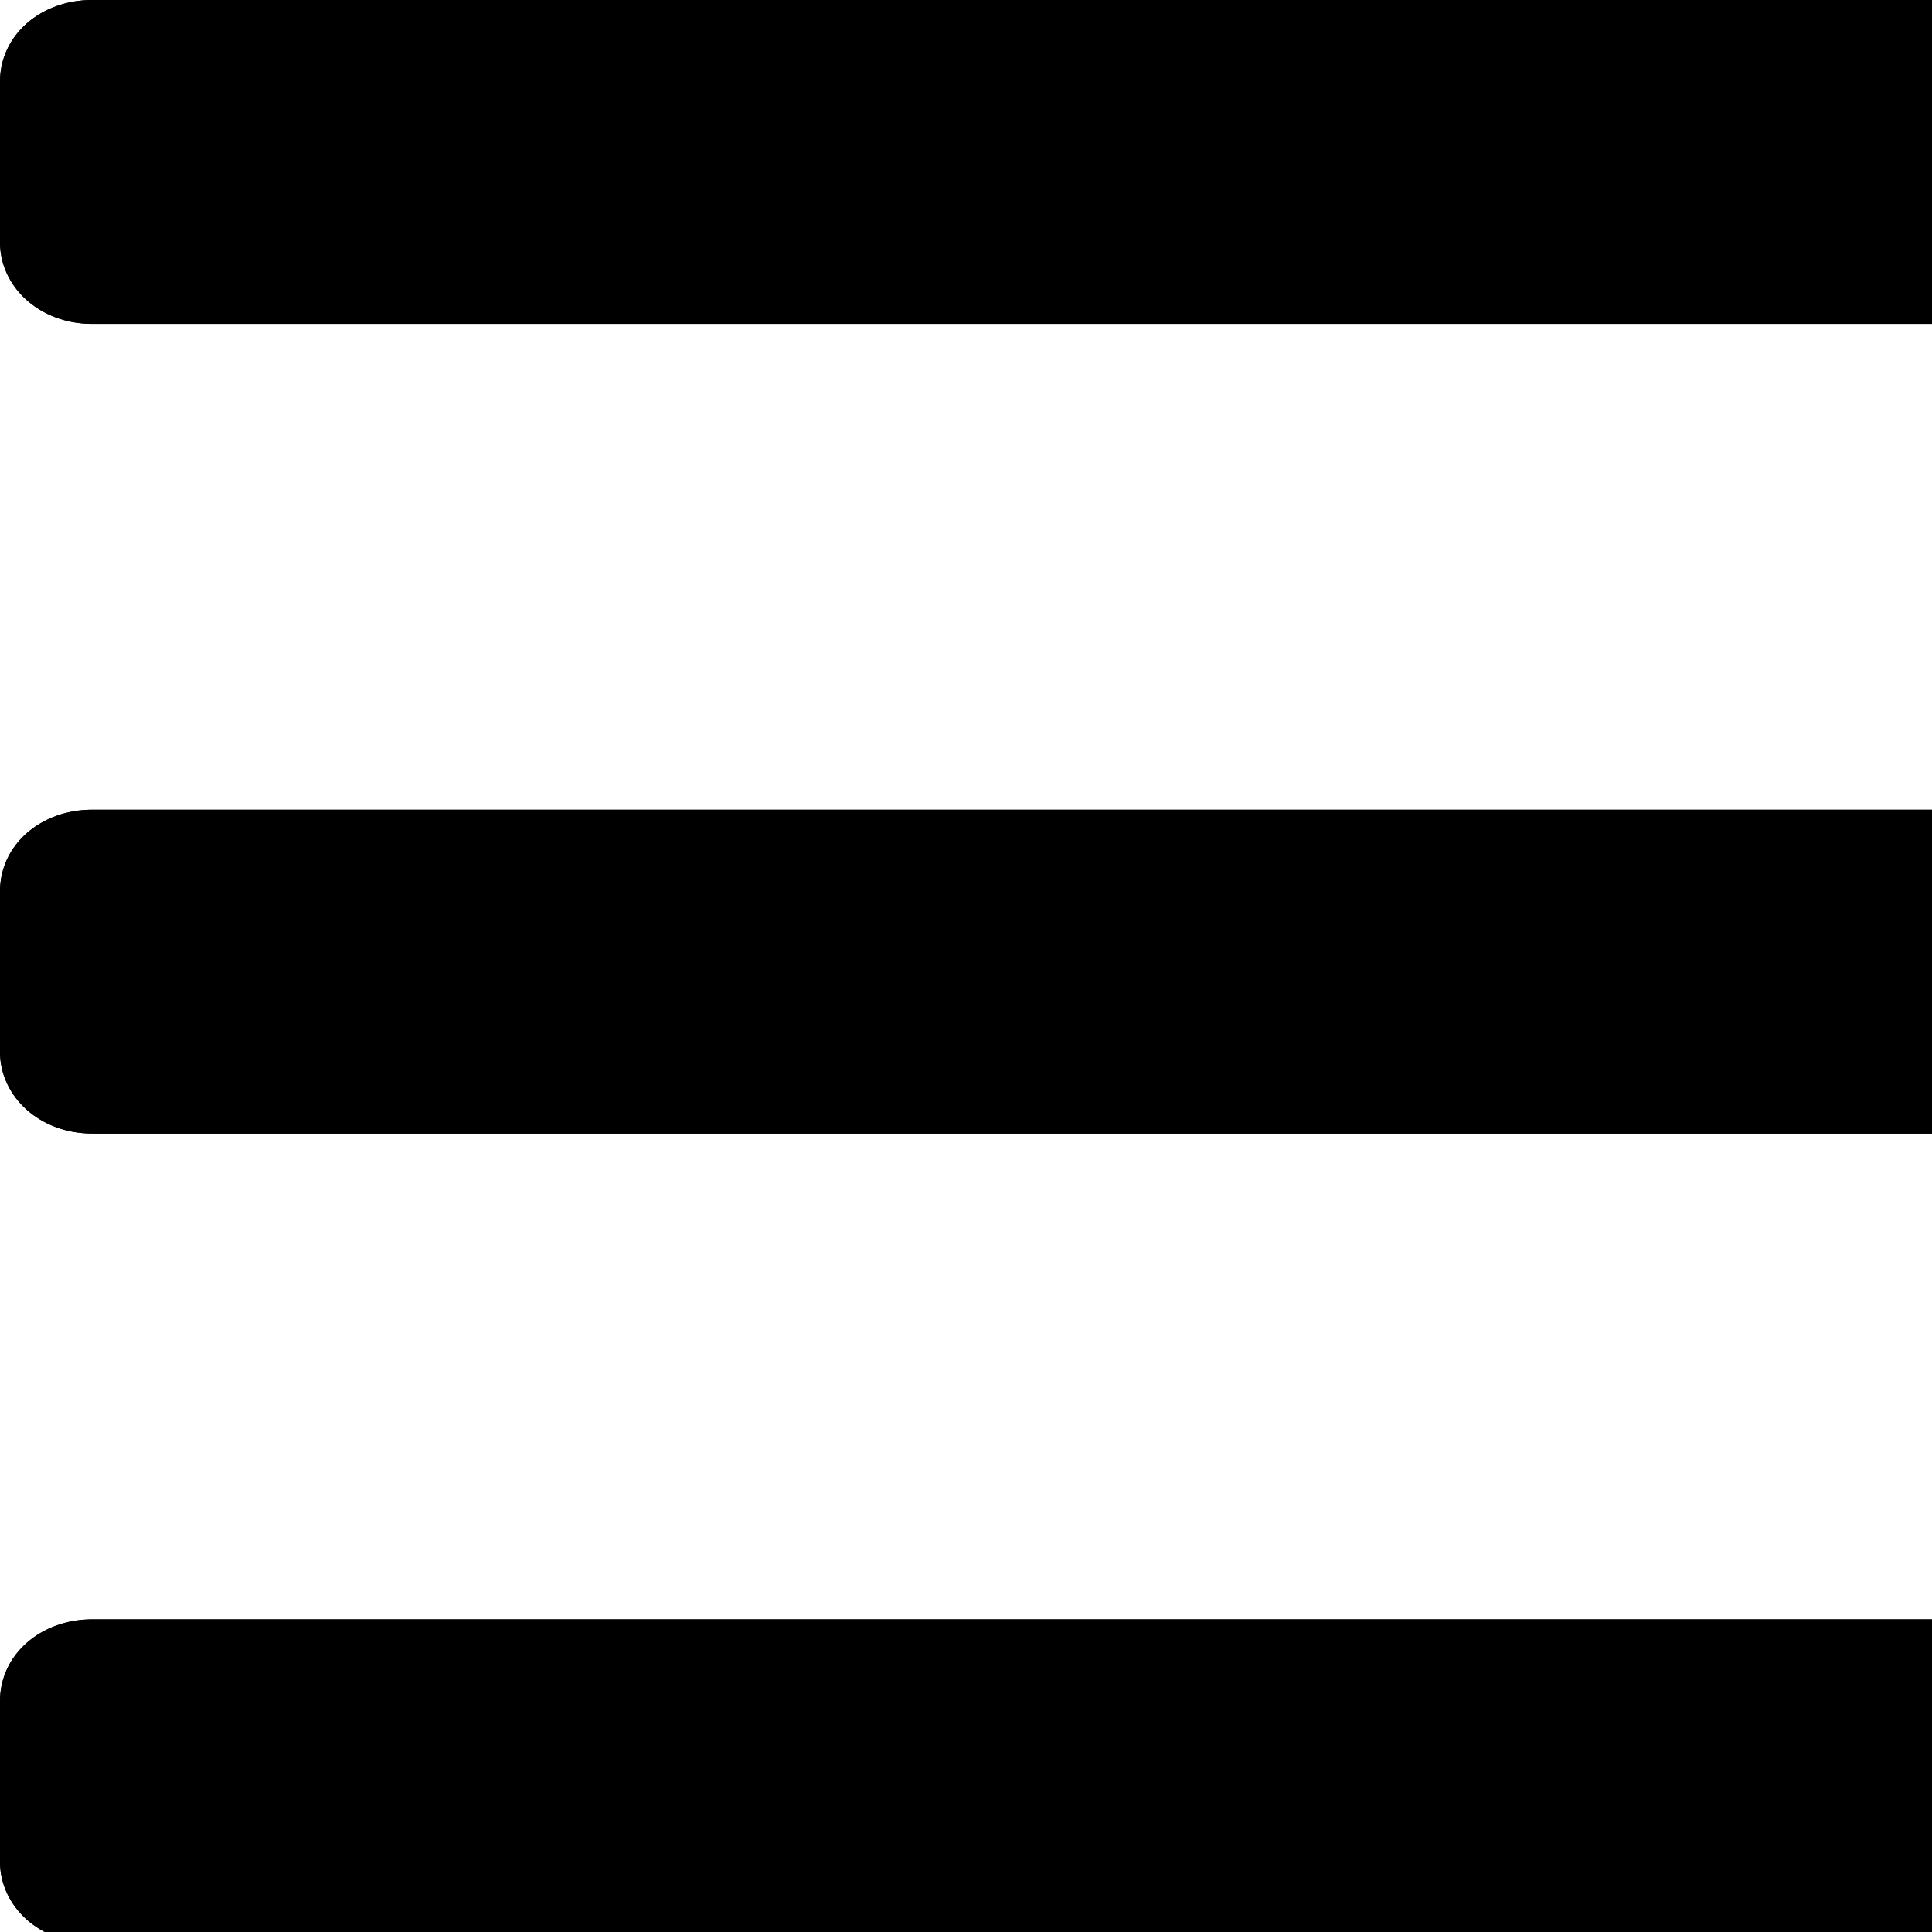
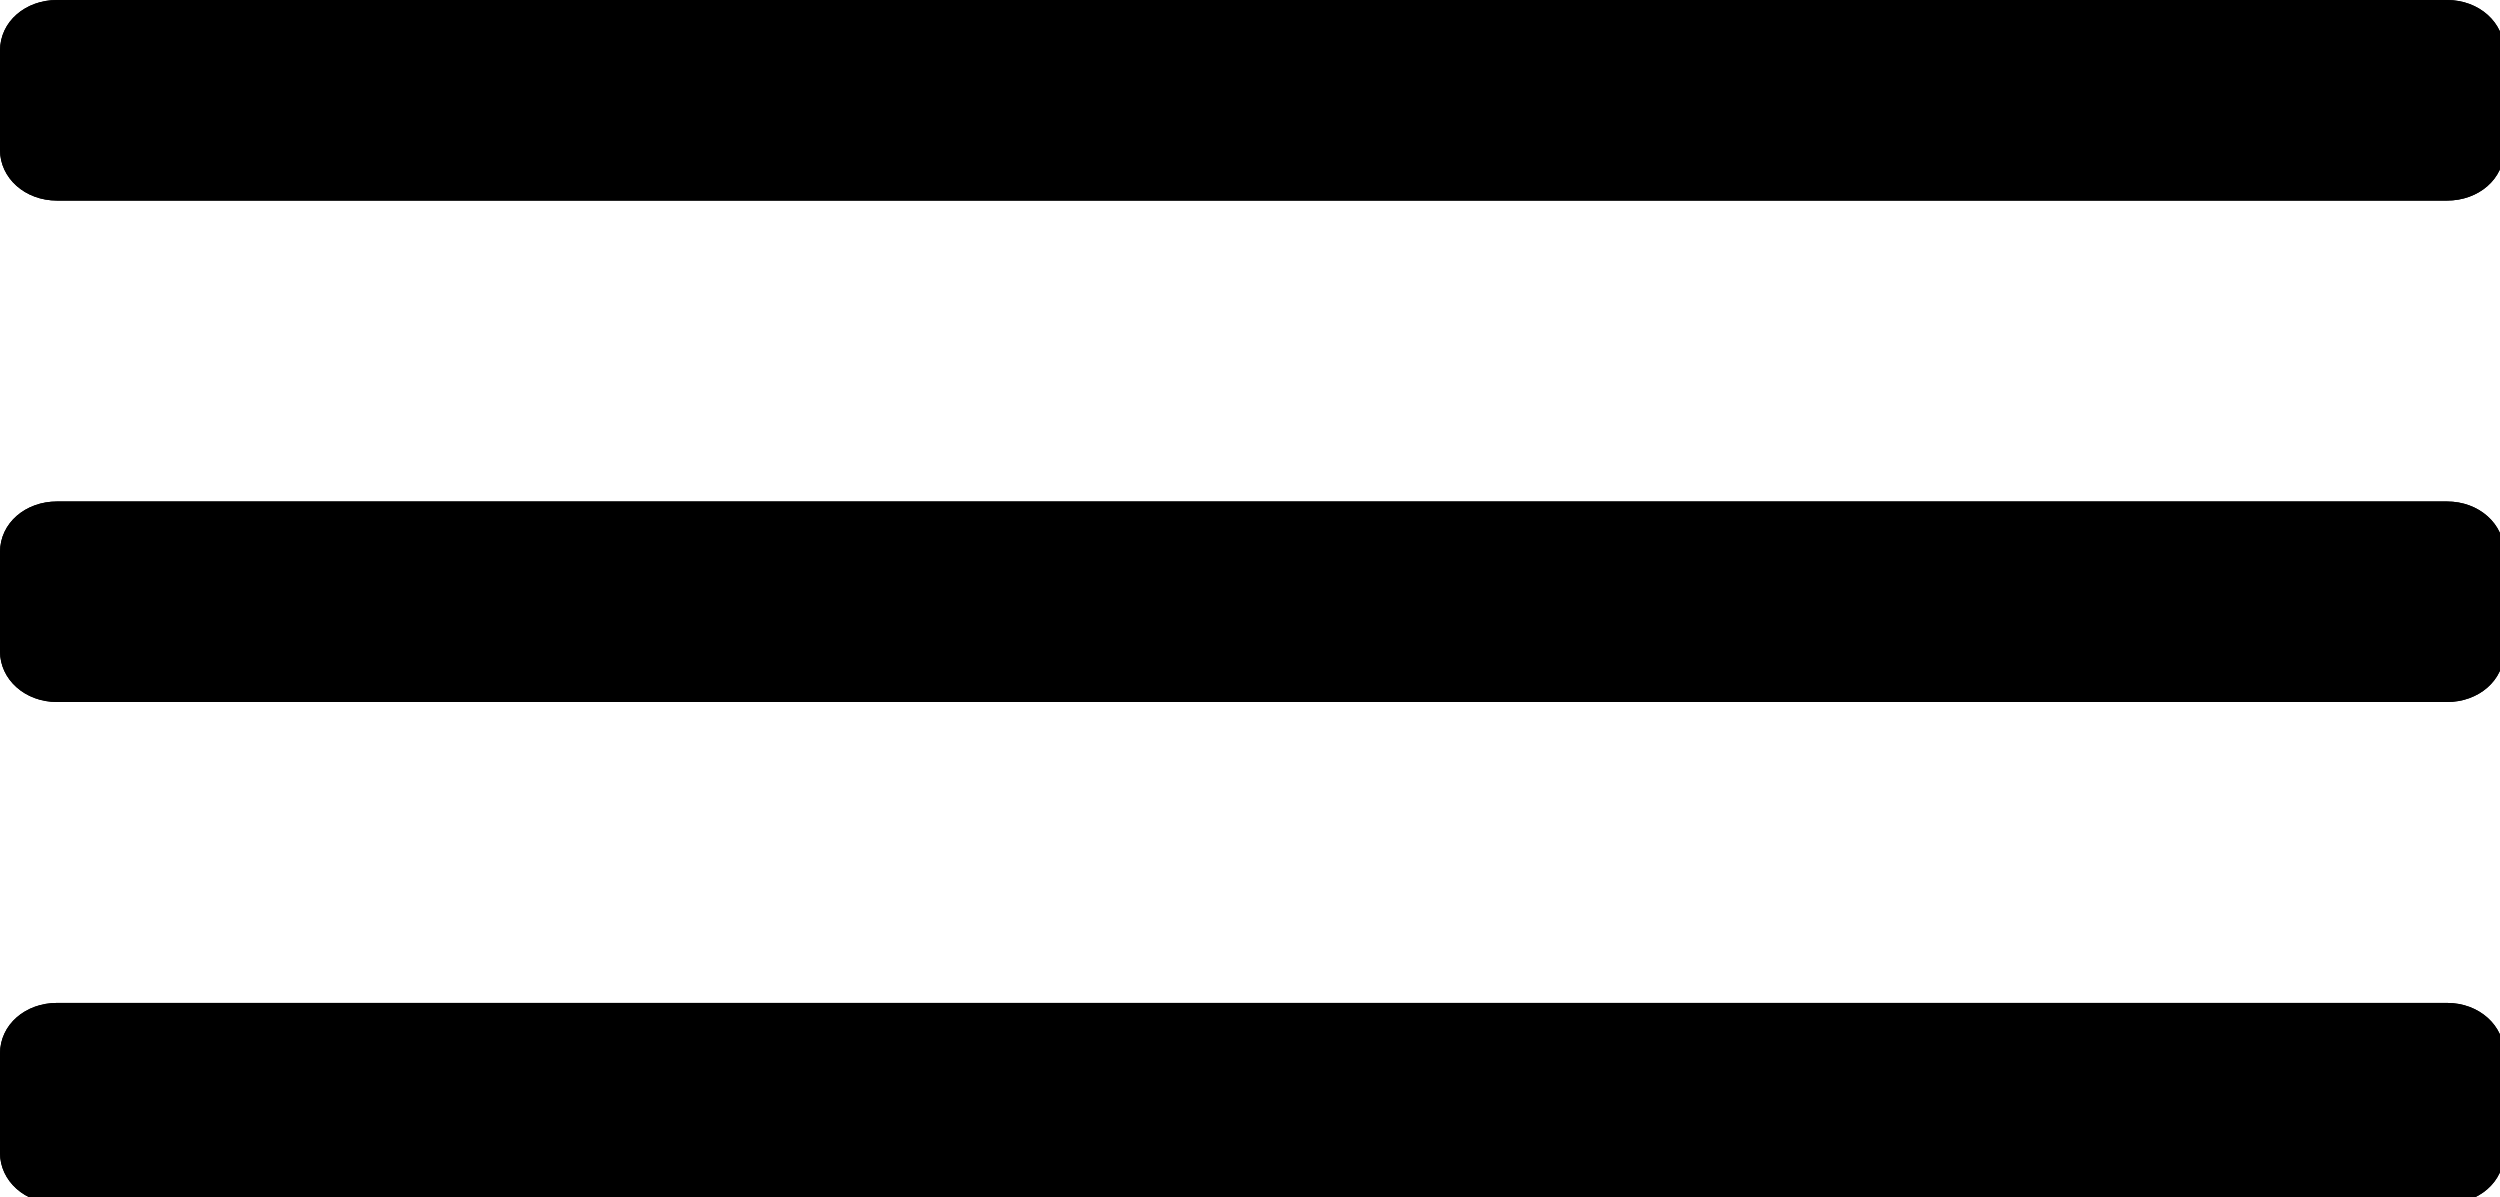
- <svg xmlns="http://www.w3.org/2000/svg" version="1.0" viewBox="0 0 23.867 23.867">
+ <svg xmlns="http://www.w3.org/2000/svg" version="1.0" viewBox="0 0 49.867 23.867">
  <g class="menu-burger">
    <path d="M1.137 0C.51 0 0 .428 0 1.01v1.981c0 .558.494 1.01 1.139 1.01H48.81c.628 0 1.138-.428 1.138-1.01V1.01c0-.558-.494-1.01-1.138-1.01H1.137zm0 10.003c-.627 0-1.137.428-1.137 1.01v1.98c0 .557.494 1.01 1.139 1.01H48.81c.628 0 1.138-.428 1.138-1.01v-1.98c0-.558-.494-1.01-1.138-1.01H1.137zm0 10.002C.51 20.005 0 20.434 0 21.016v1.981c0 .557.494 1.01 1.139 1.01H48.81c.628 0 1.138-.428 1.138-1.01v-1.981c0-.558-.494-1.011-1.138-1.011H1.137z" />
    <path d="M1.137 0C.51 0 0 .428 0 1.01v1.981c0 .558.494 1.01 1.139 1.01H48.81c.628 0 1.138-.428 1.138-1.01V1.01c0-.558-.494-1.01-1.138-1.01H1.137zm0 10.003c-.627 0-1.137.428-1.137 1.01v1.98c0 .557.494 1.01 1.139 1.01H48.81c.628 0 1.138-.428 1.138-1.01v-1.98c0-.558-.494-1.01-1.138-1.01H1.137zm0 10.002C.51 20.005 0 20.434 0 21.016v1.981c0 .557.494 1.01 1.139 1.01H48.81c.628 0 1.138-.428 1.138-1.01v-1.981c0-.558-.494-1.011-1.138-1.011H1.137z" />
  </g>
</svg>
